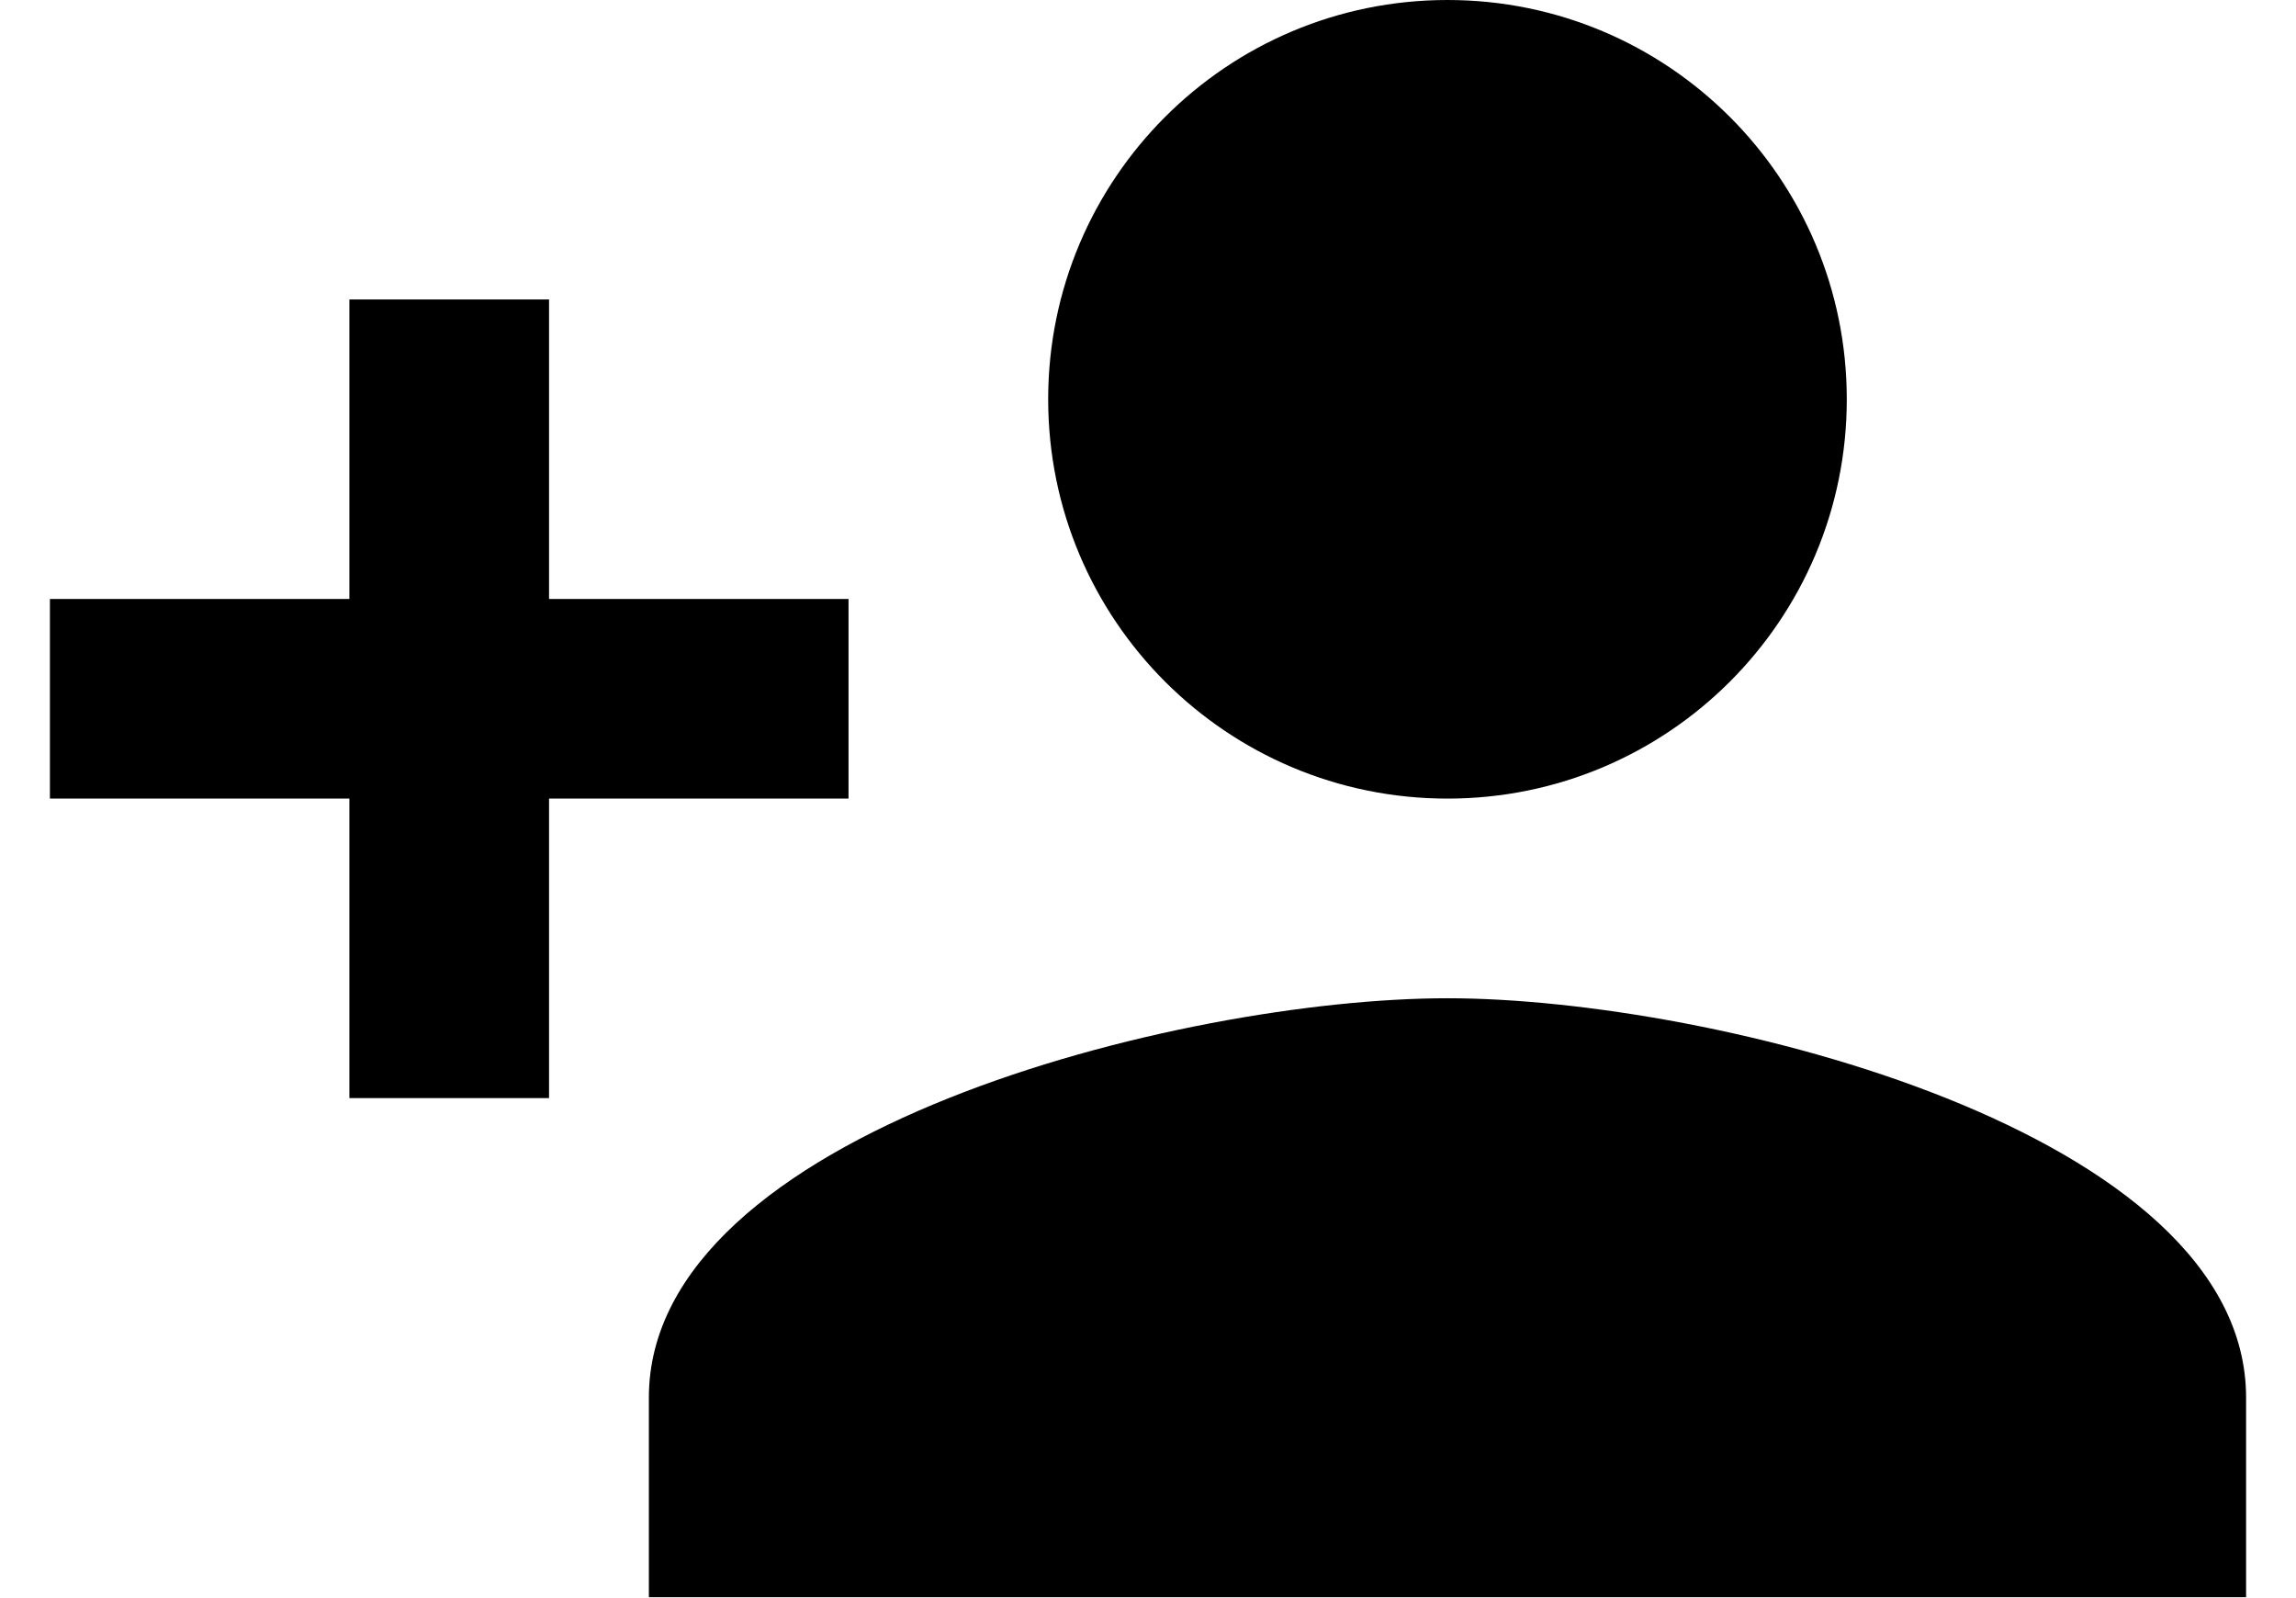
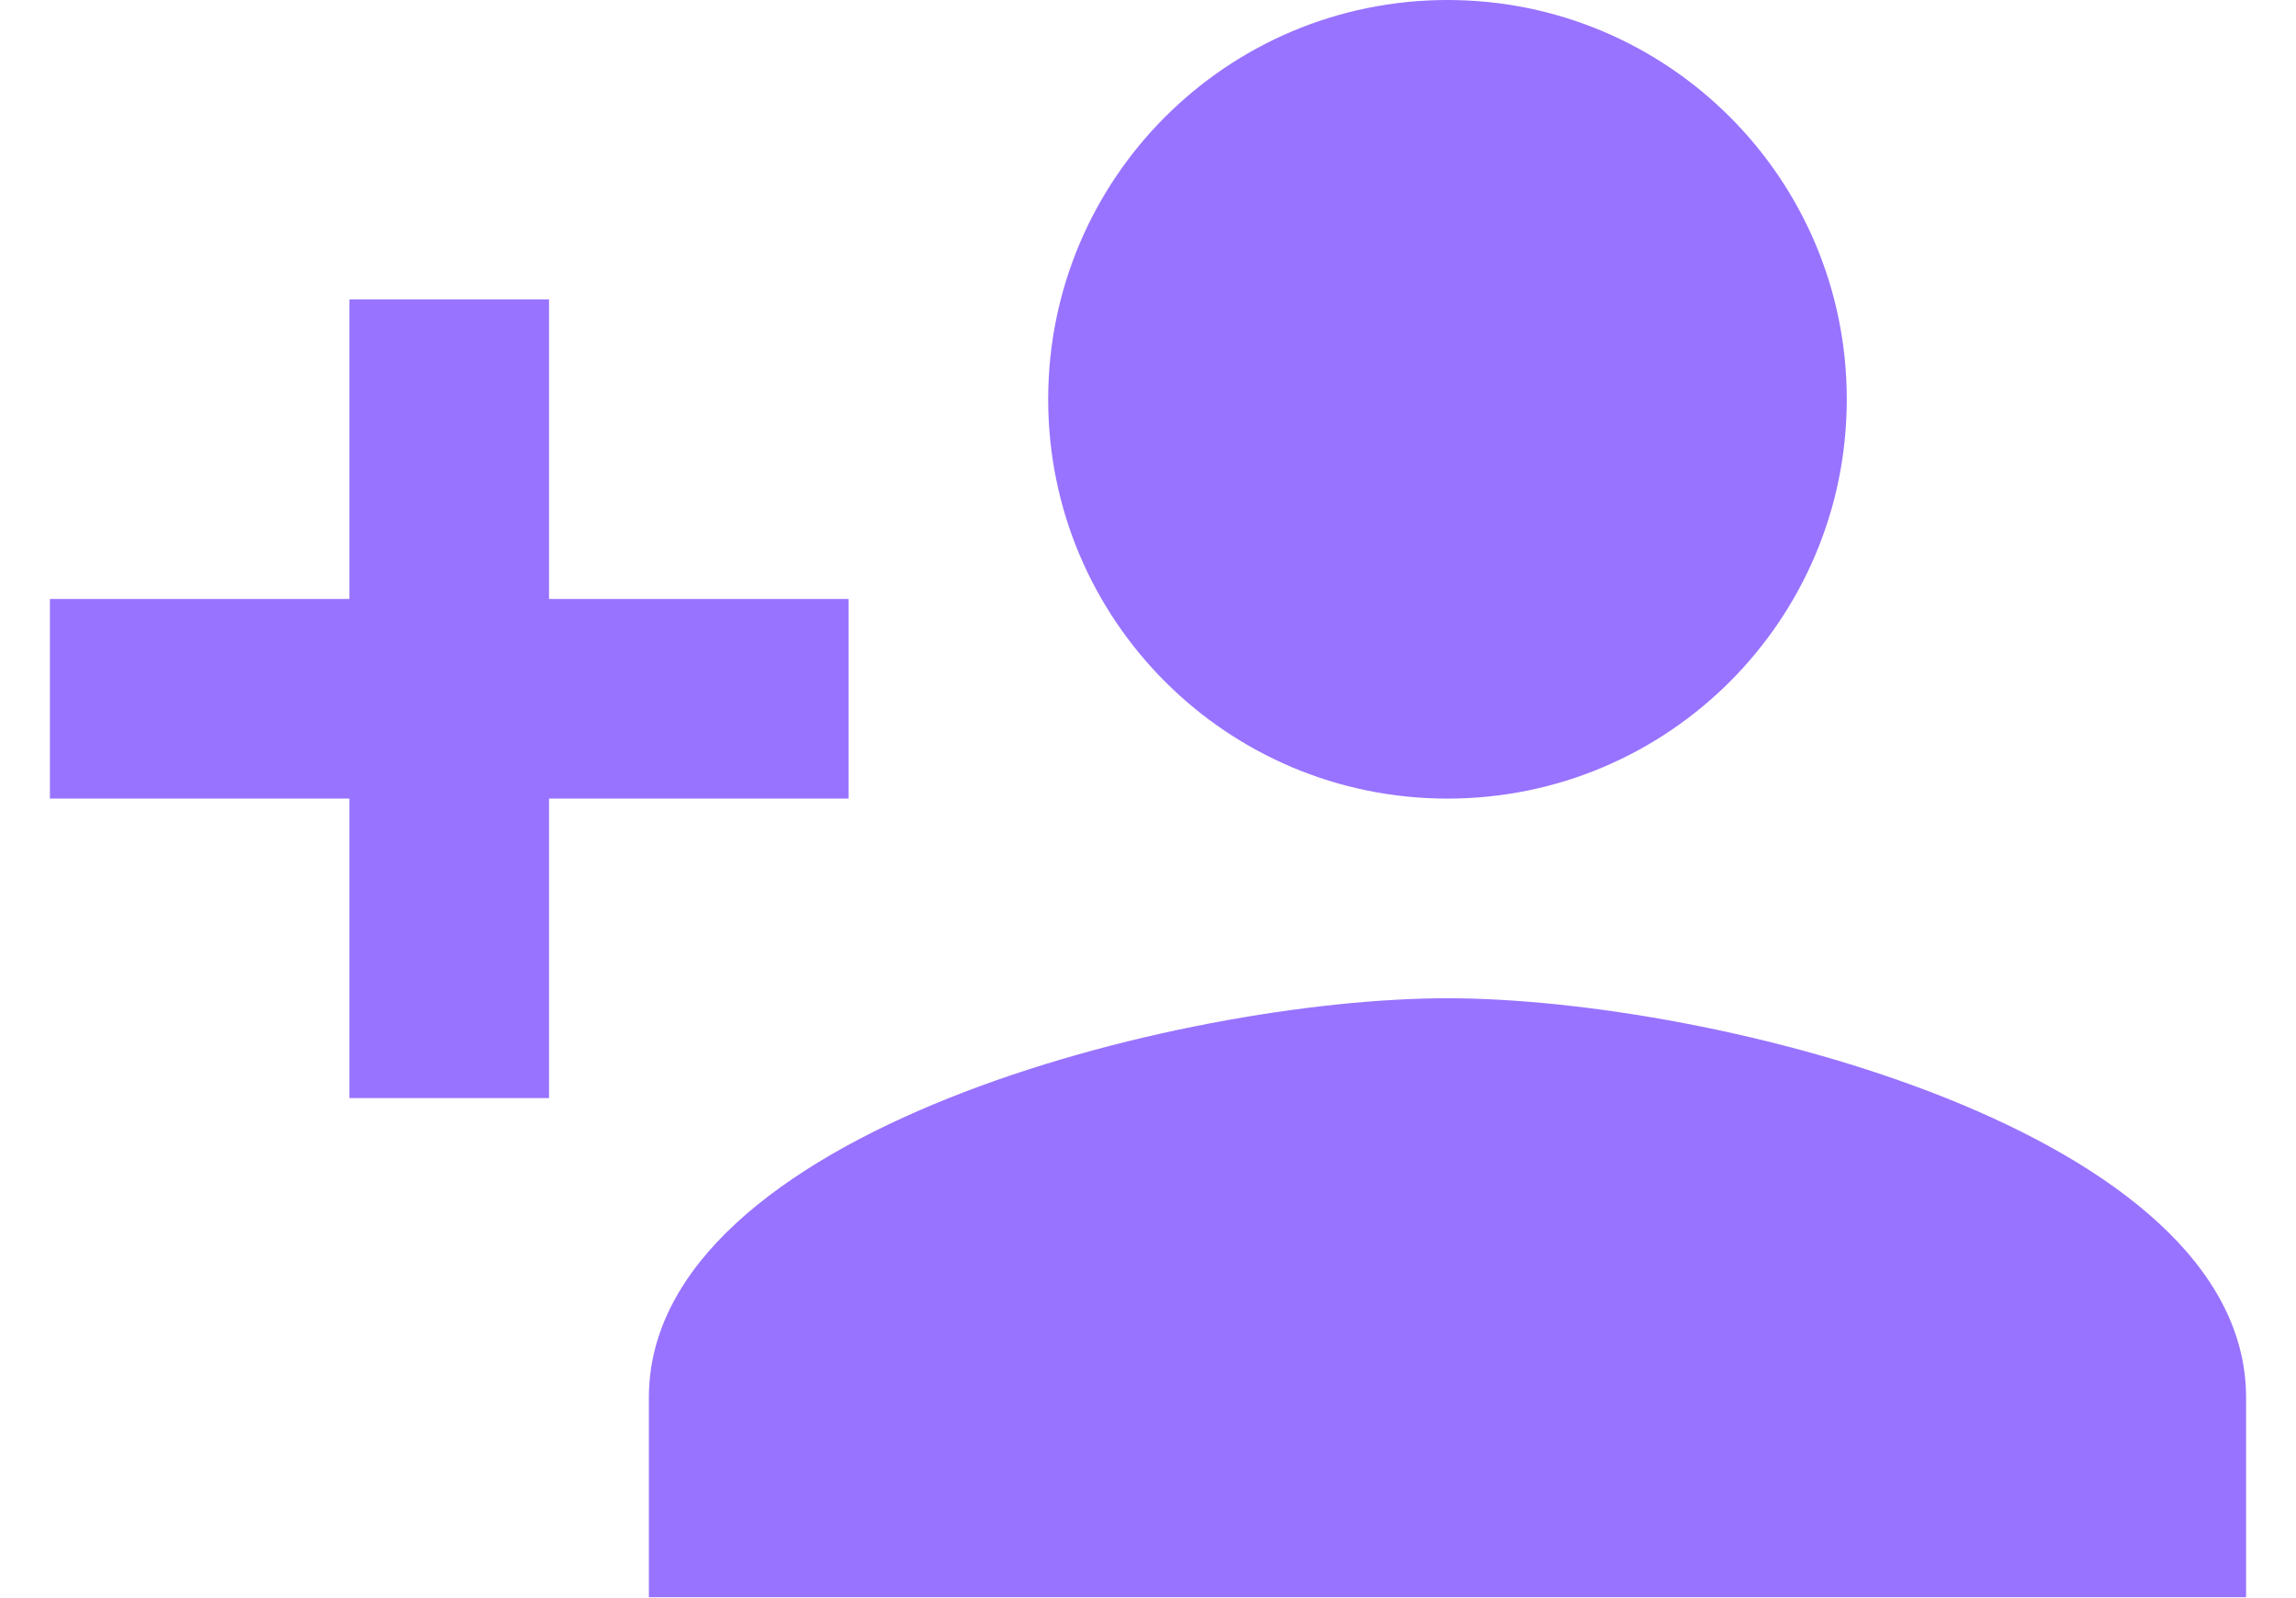
- <svg xmlns="http://www.w3.org/2000/svg" width="23" height="16" viewBox="0 0 23 16">
-   <path d="M14.5 8C16.71 8 18.5 6.21 18.5 4C18.5 1.79 16.71 0 14.5 0C12.29 0 10.5 1.79 10.5 4C10.5 6.21 12.29 8 14.5 8ZM5.5 6V3H3.5V6H0.5V8H3.5V11H5.5V8H8.5V6H5.5ZM14.5 10C11.83 10 6.5 11.34 6.5 14V16H22.5V14C22.5 11.34 17.17 10 14.5 10Z" />
+ <svg xmlns="http://www.w3.org/2000/svg" width="23" height="16" viewBox="0 0 23 16" fill="none">
+   <path d="M14.5 8C16.71 8 18.5 6.21 18.5 4C18.5 1.79 16.71 0 14.5 0C12.29 0 10.5 1.79 10.5 4C10.5 6.21 12.29 8 14.5 8ZM5.5 6V3H3.5V6H0.5V8H3.5V11H5.5V8H8.5V6H5.5ZM14.5 10C11.83 10 6.5 11.34 6.5 14V16H22.5V14C22.5 11.34 17.17 10 14.5 10Z" fill="#9873FF" />
</svg>
